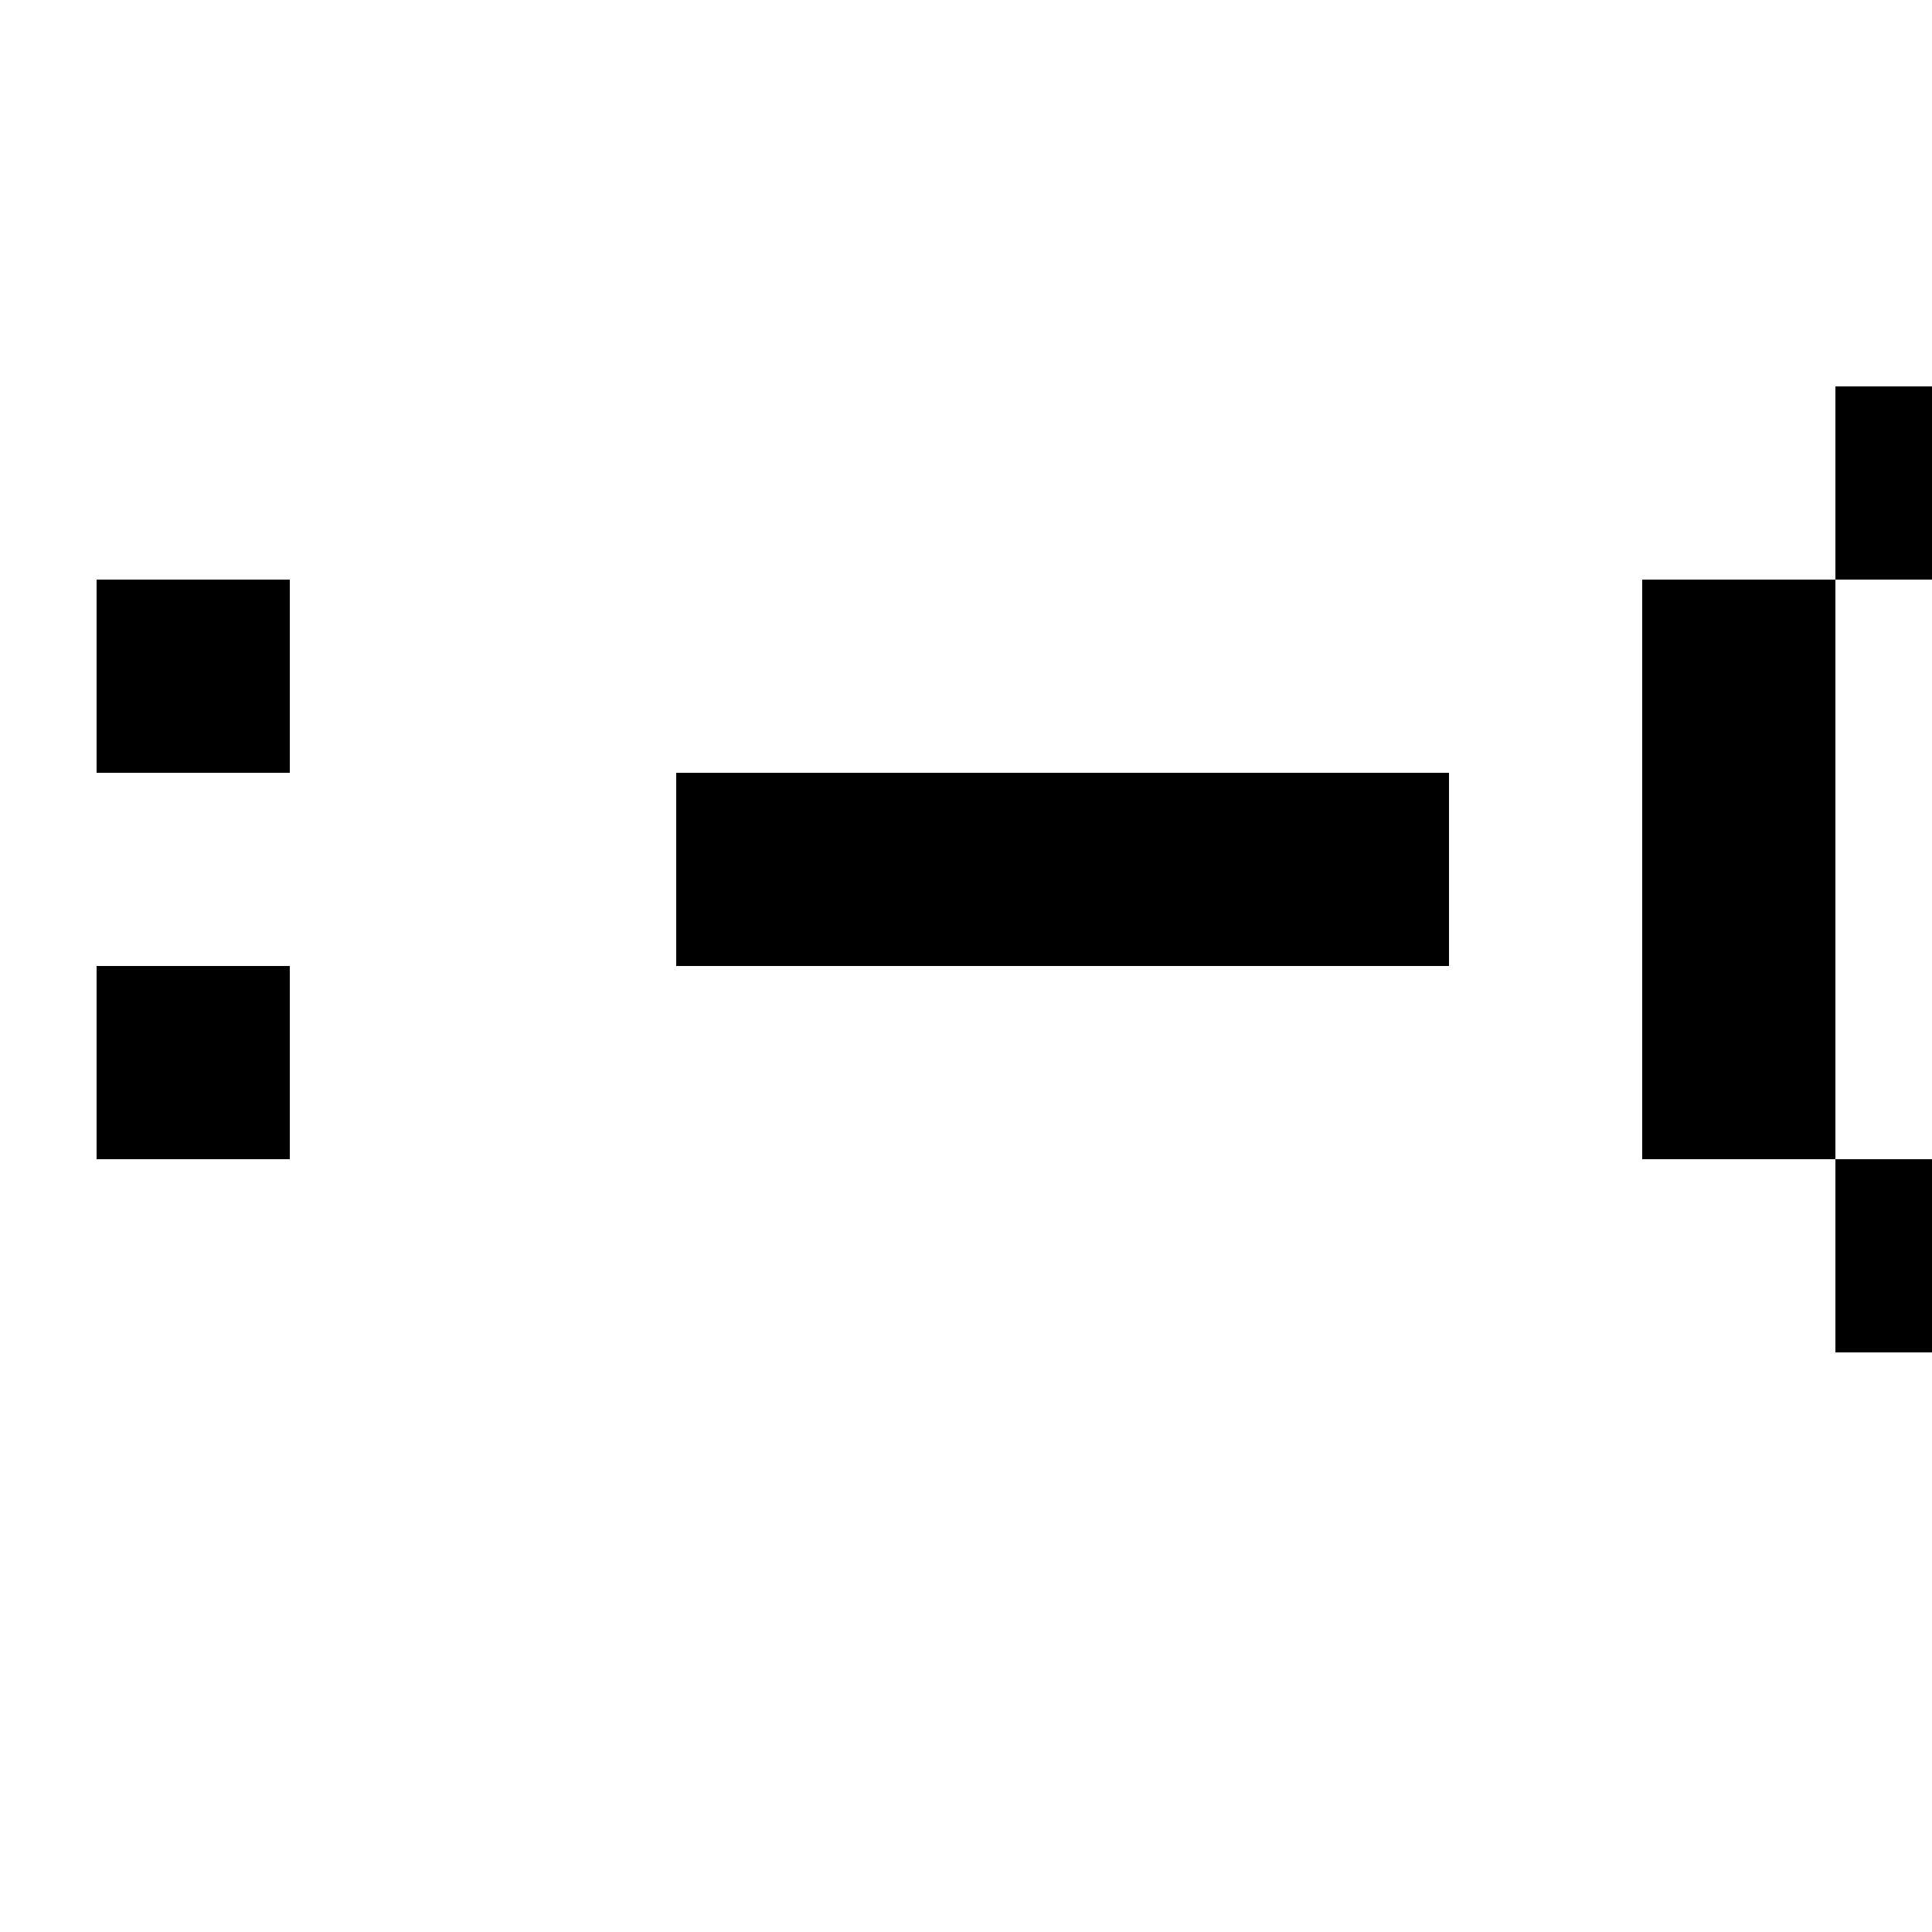
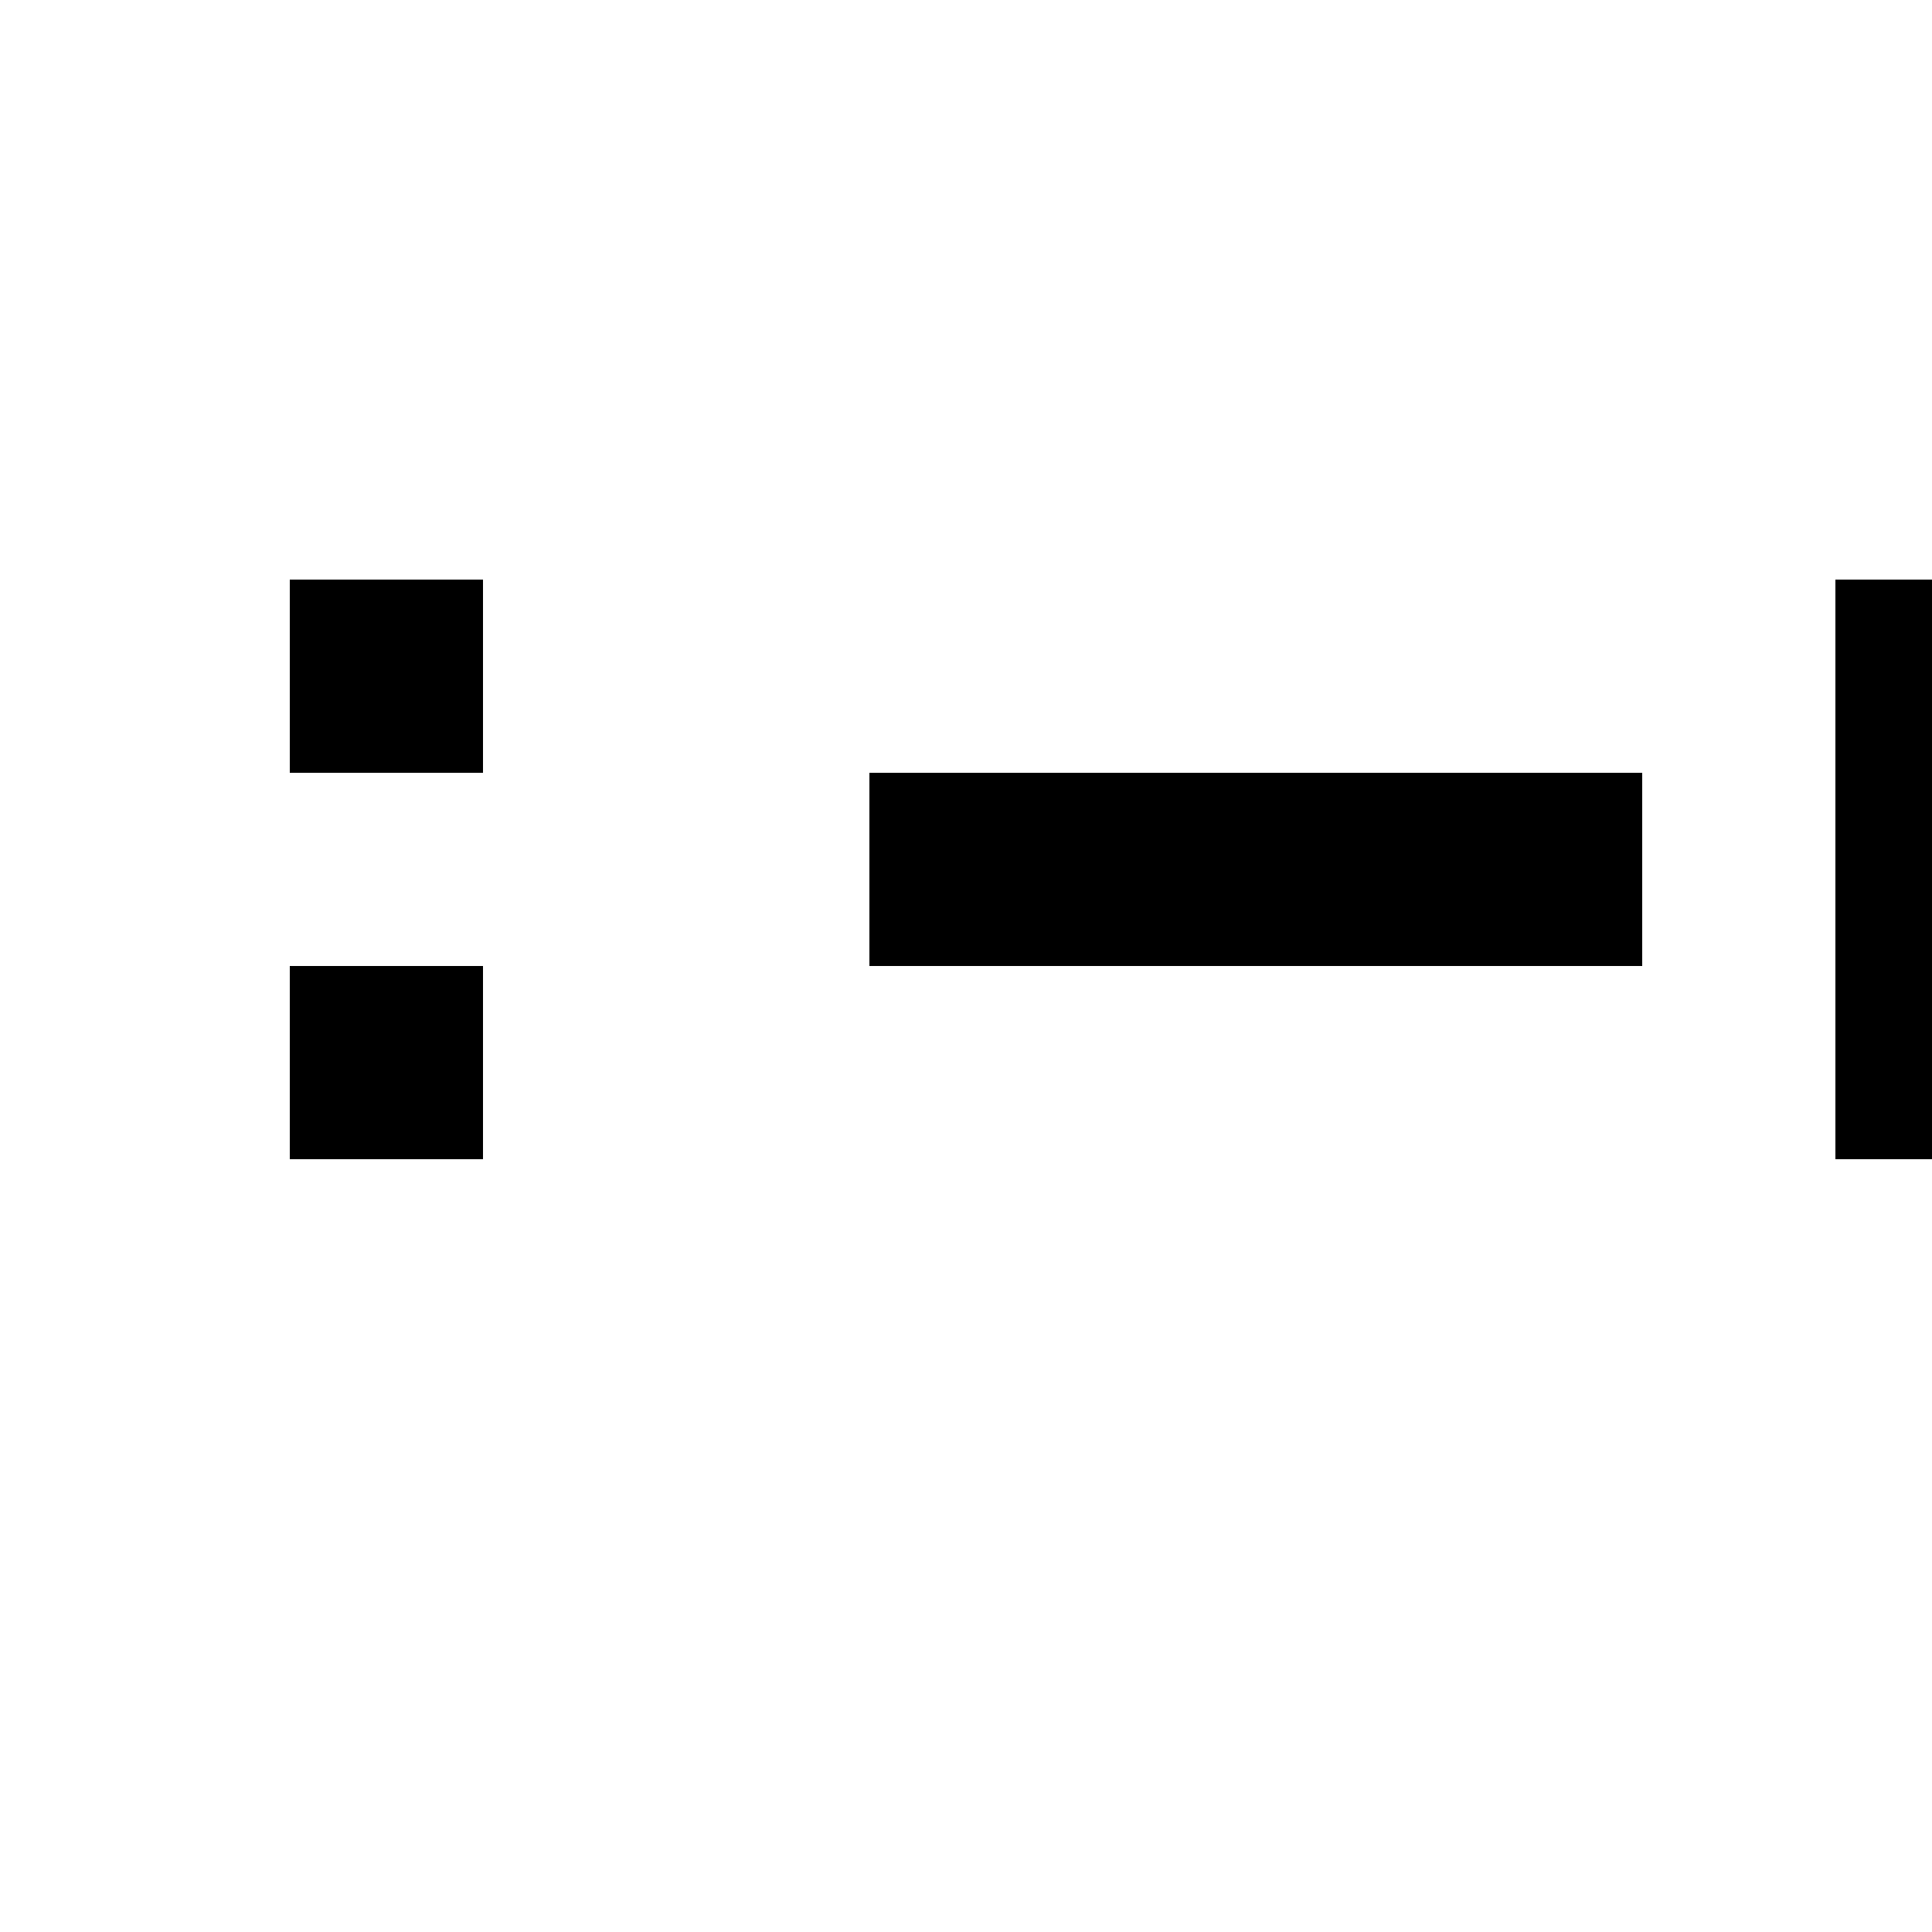
<svg xmlns="http://www.w3.org/2000/svg" viewBox="0 0 1000 1000" data-fontmaker-normalized="1">
  <g id="glyph" fill="#000000">
-     <path d="M50.0 300.0H150.0V400.0H50.0V300.0ZM50.0 500.0H150.0V600.0H50.0V500.0ZM350.0 400.0H450.0H550.0H650.0H750.0V500.0H650.0H550.0H450.0H350.0V400.0ZM850.0 300.0H950.0V200.0H1050.0V300.0H950.0V400.0V500.0V600.0H1050.0V700.0H950.0V600.0H850.0V500.0V400.0V300.0Z" />
+     <path d="M150.0 300.0H250.0V400.0H150.0V300.0ZM150.0 500.0H250.0V600.0H150.0V500.0ZM450.0 400.0H550.0H650.0H750.0H850.0V500.0H750.0H650.0H550.0H450.0V400.0ZM950.0 300.0H1050.0V200.0H1150.0V300.0H1050.0V400.0V500.0V600.0H1150.0V700.0H1050.0V600.0H950.0V500.0V400.0V300.0Z" />
  </g>
</svg>
